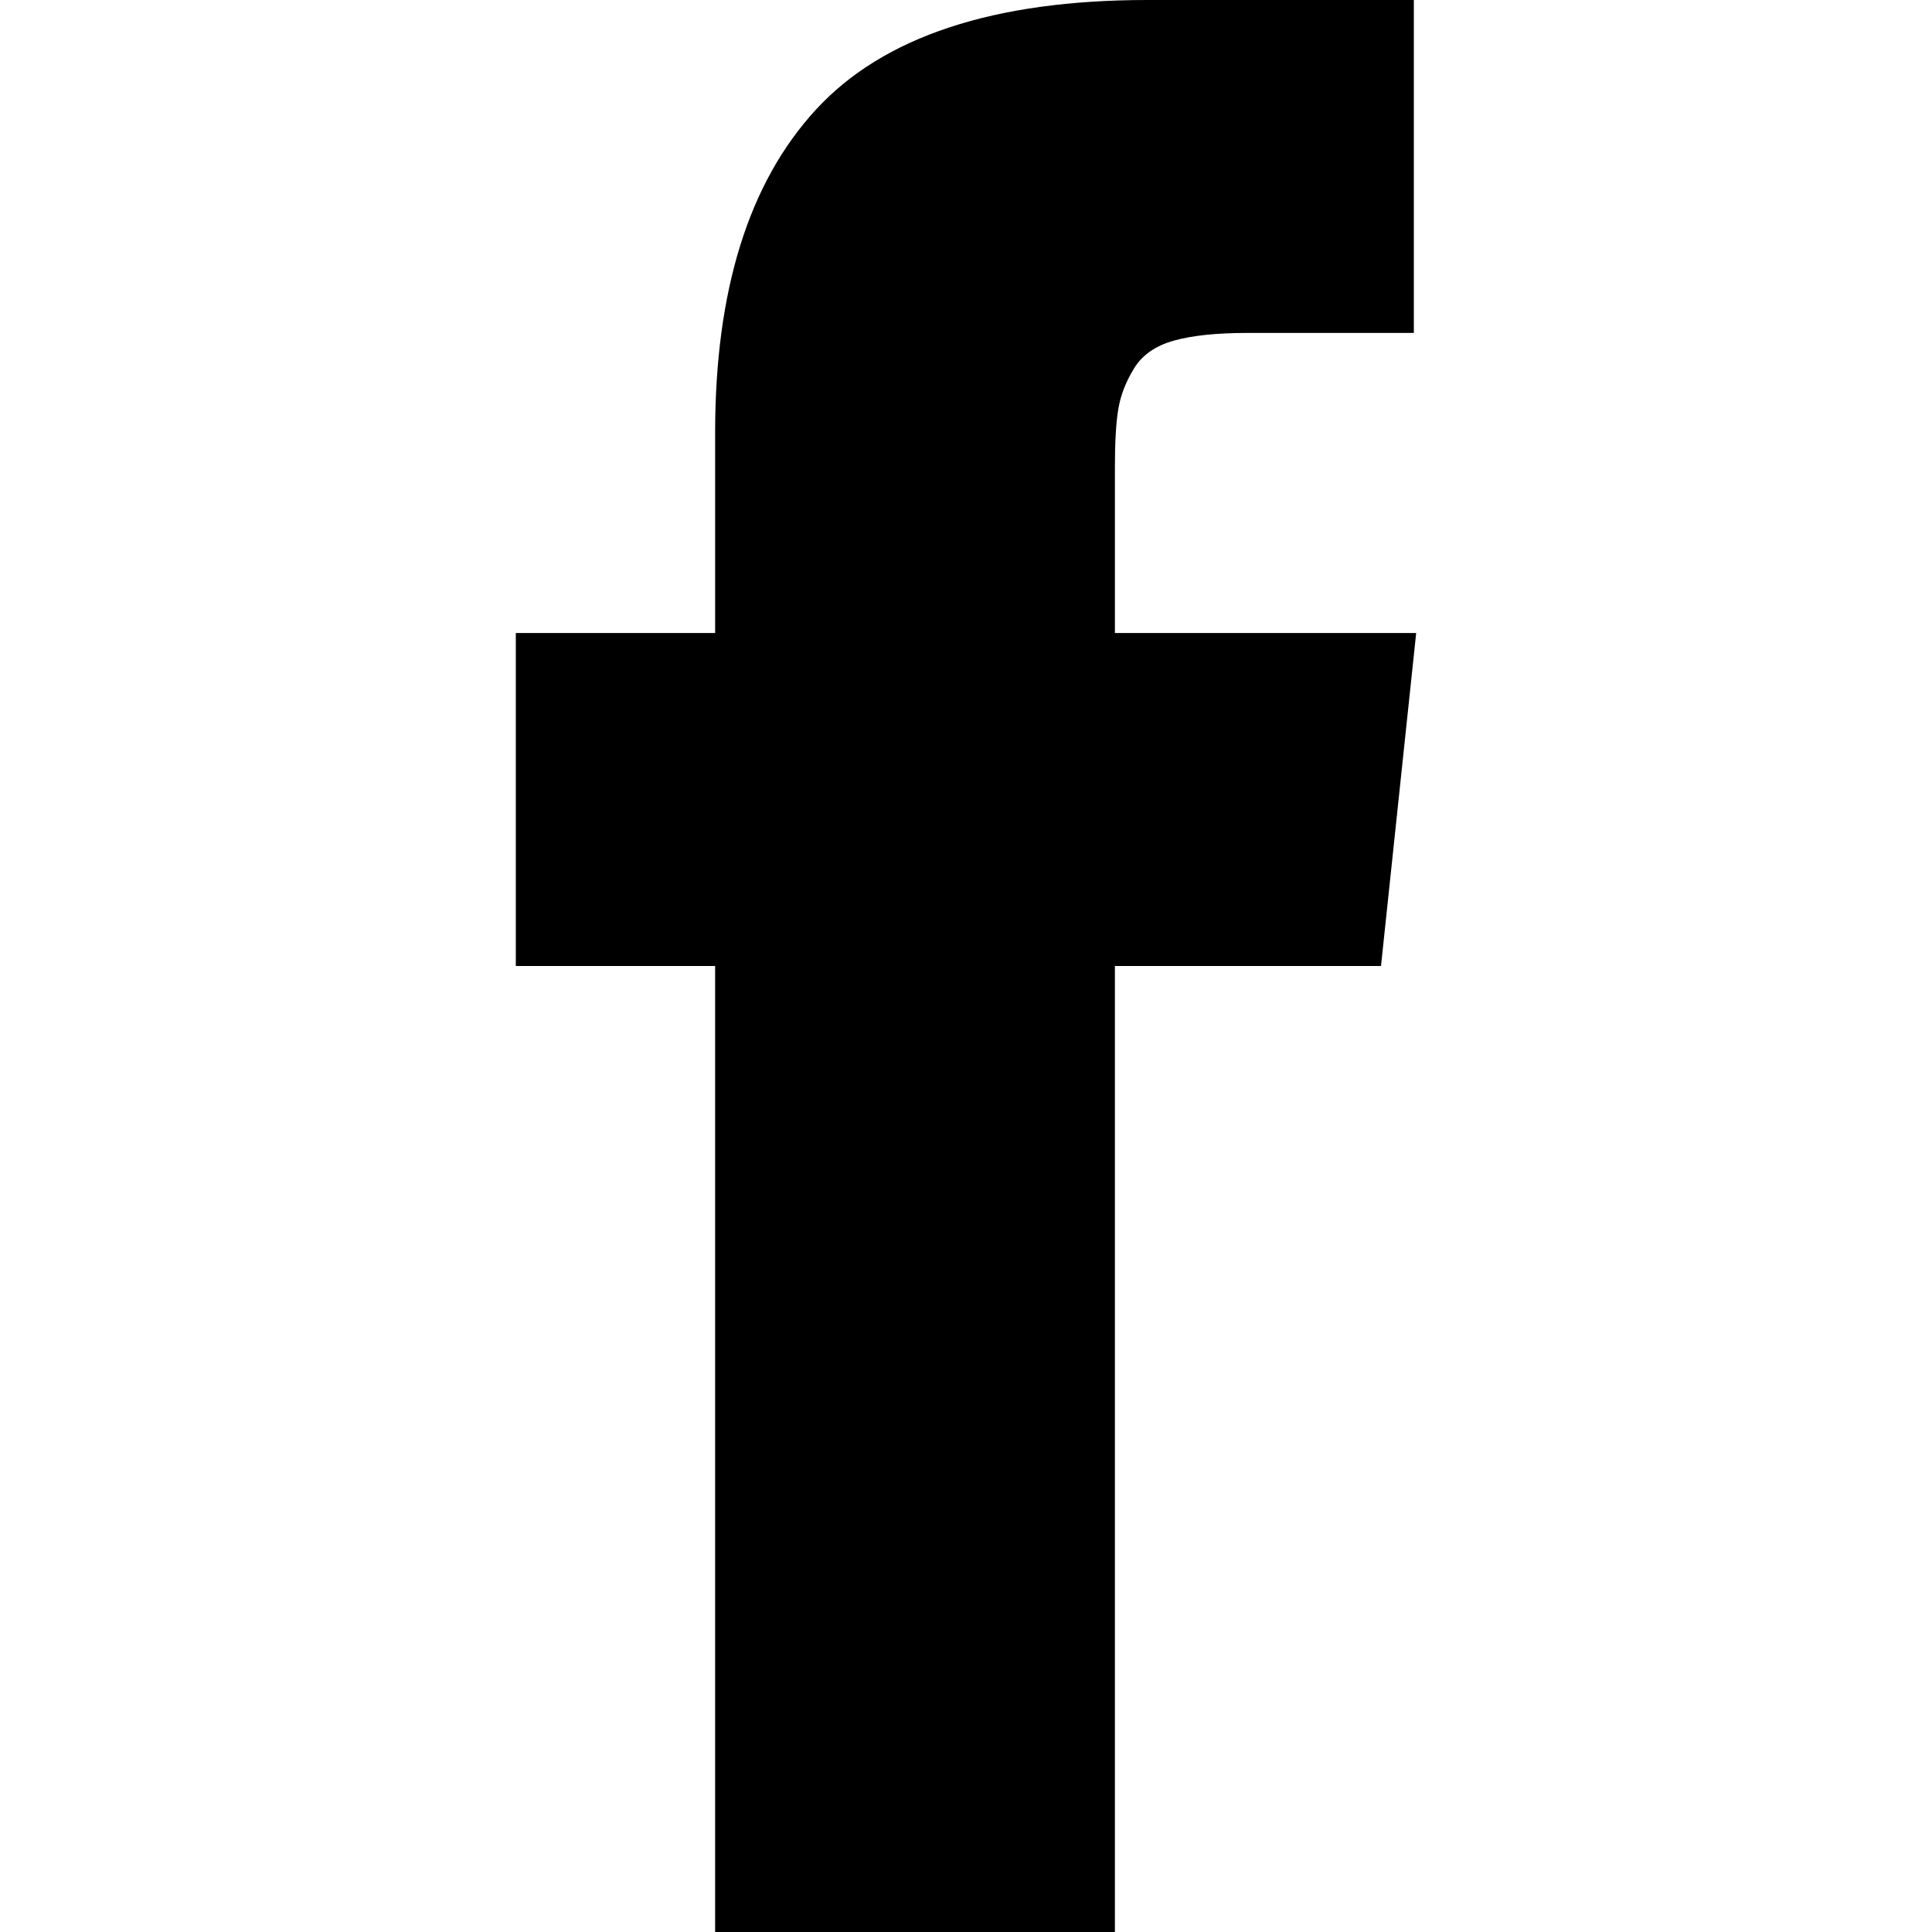
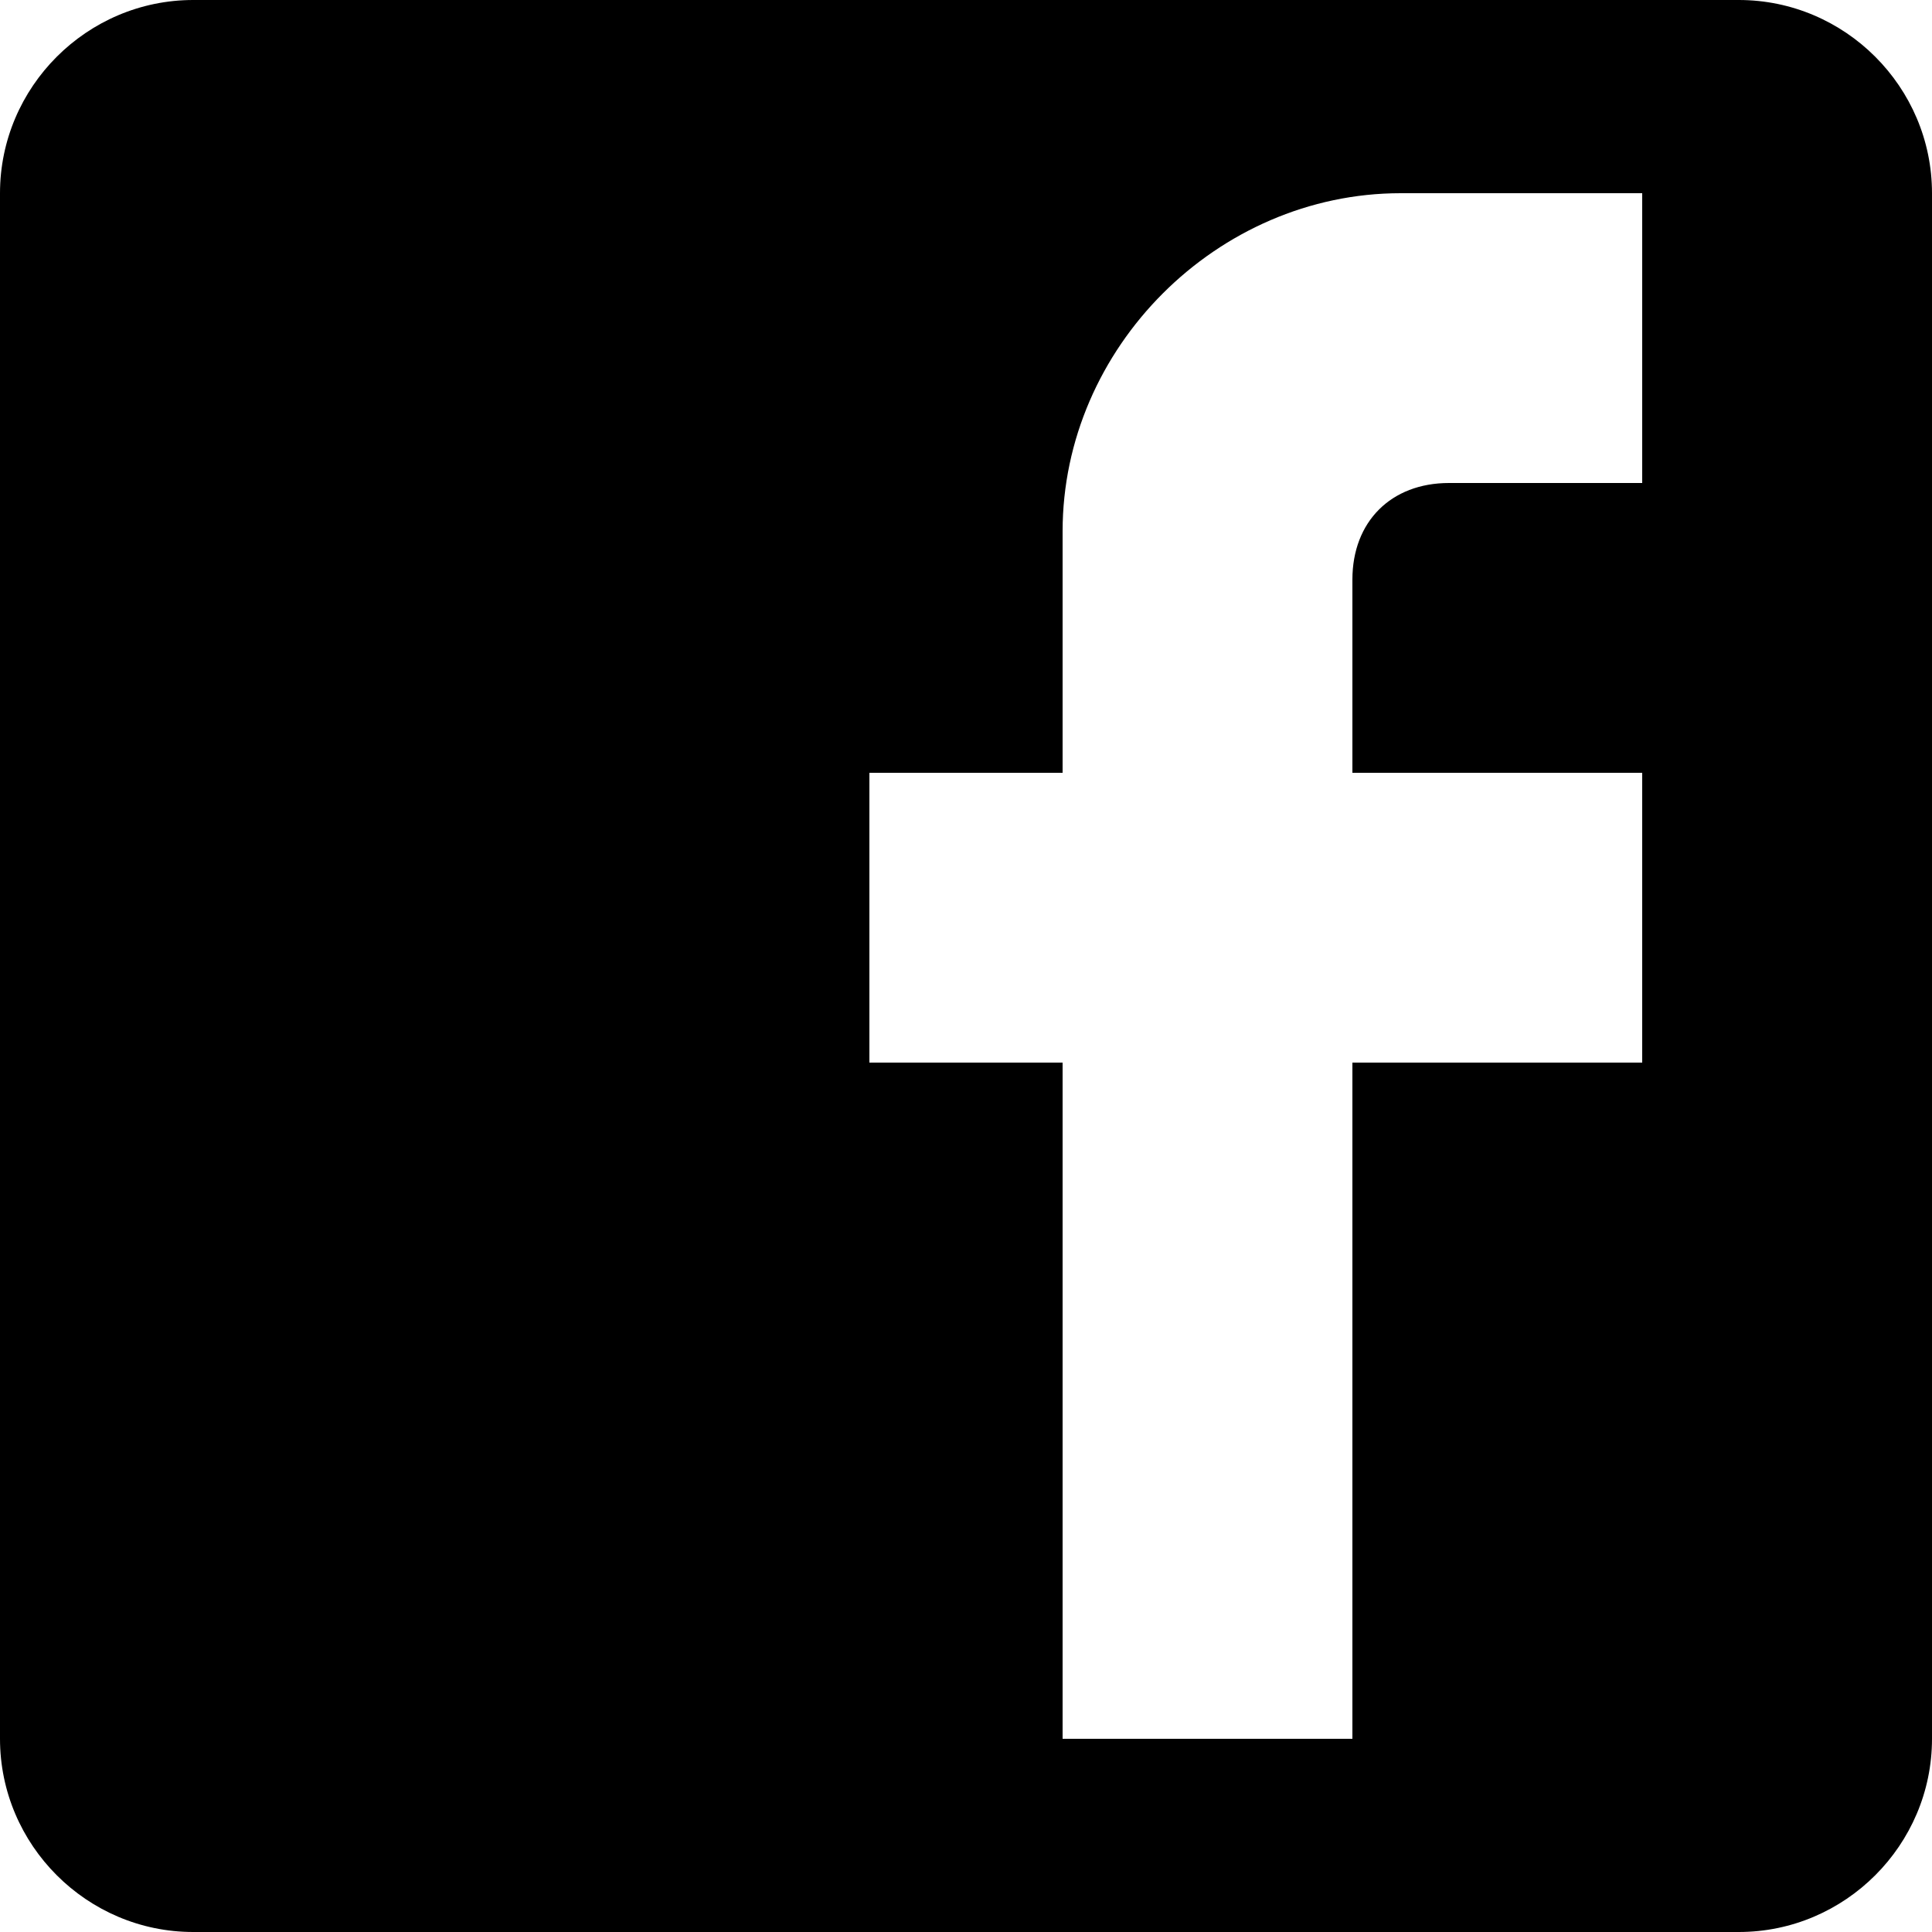
- <svg xmlns="http://www.w3.org/2000/svg" viewBox="0 0 470.513 470.513">
-   <path d="M271.521 154.17v-40.541c0-6.086.28-10.8.849-14.13.567-3.335 1.857-6.615 3.859-9.853 1.999-3.236 5.236-5.47 9.706-6.708 4.476-1.24 10.424-1.858 17.85-1.858h40.539V0h-64.809c-37.5 0-64.433 8.897-80.803 26.691-16.368 17.798-24.551 44.014-24.551 78.658v48.82h-48.542v81.086h48.539v235.256h97.362V235.256h64.805l8.566-81.086h-73.37z" />
+ <svg xmlns="http://www.w3.org/2000/svg" viewBox="0 0 510 510">
+   <path d="M459 0H51C22.95 0 0 22.95 0 51v408c0 28.05 22.95 51 51 51h408c28.05 0 51-22.95 51-51V51c0-28.05-22.95-51-51-51zm-25.5 51v76.5h-51c-15.3 0-25.5 10.2-25.5 25.5v51h76.5v76.5H357V459h-76.5V280.5h-51V204h51v-63.75C280.5 91.8 321.3 51 369.75 51h63.75z" />
</svg>
